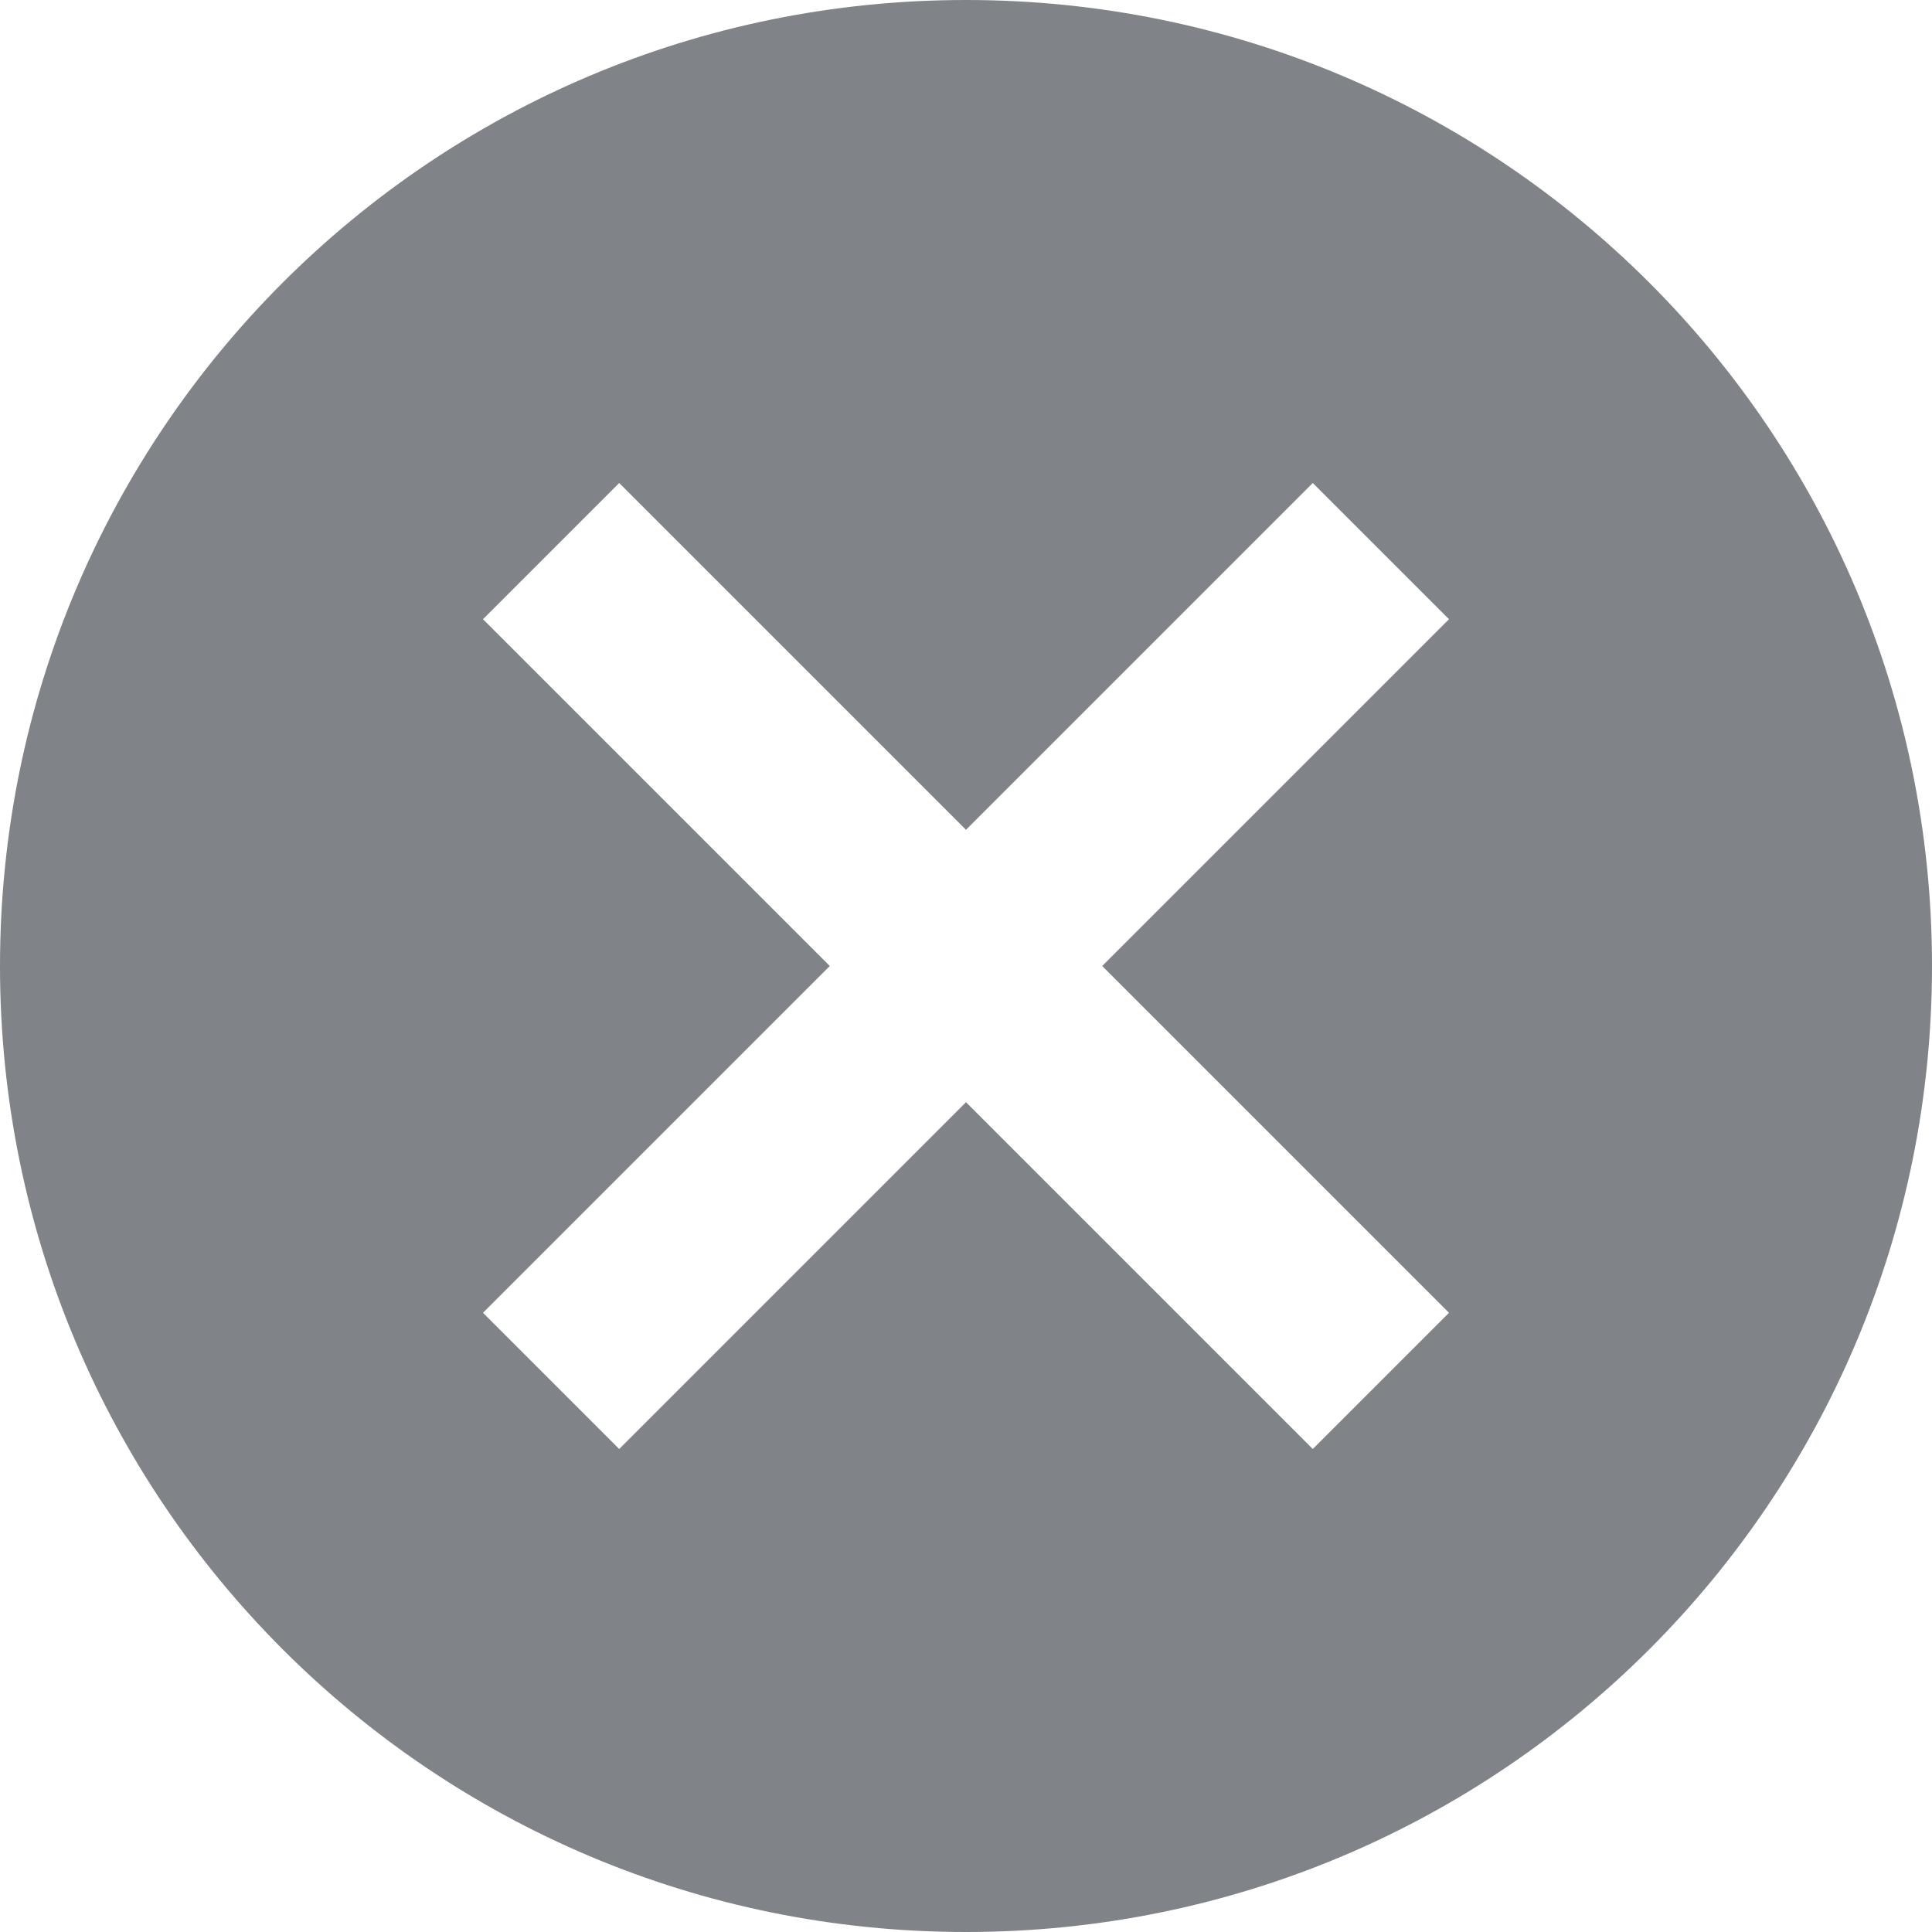
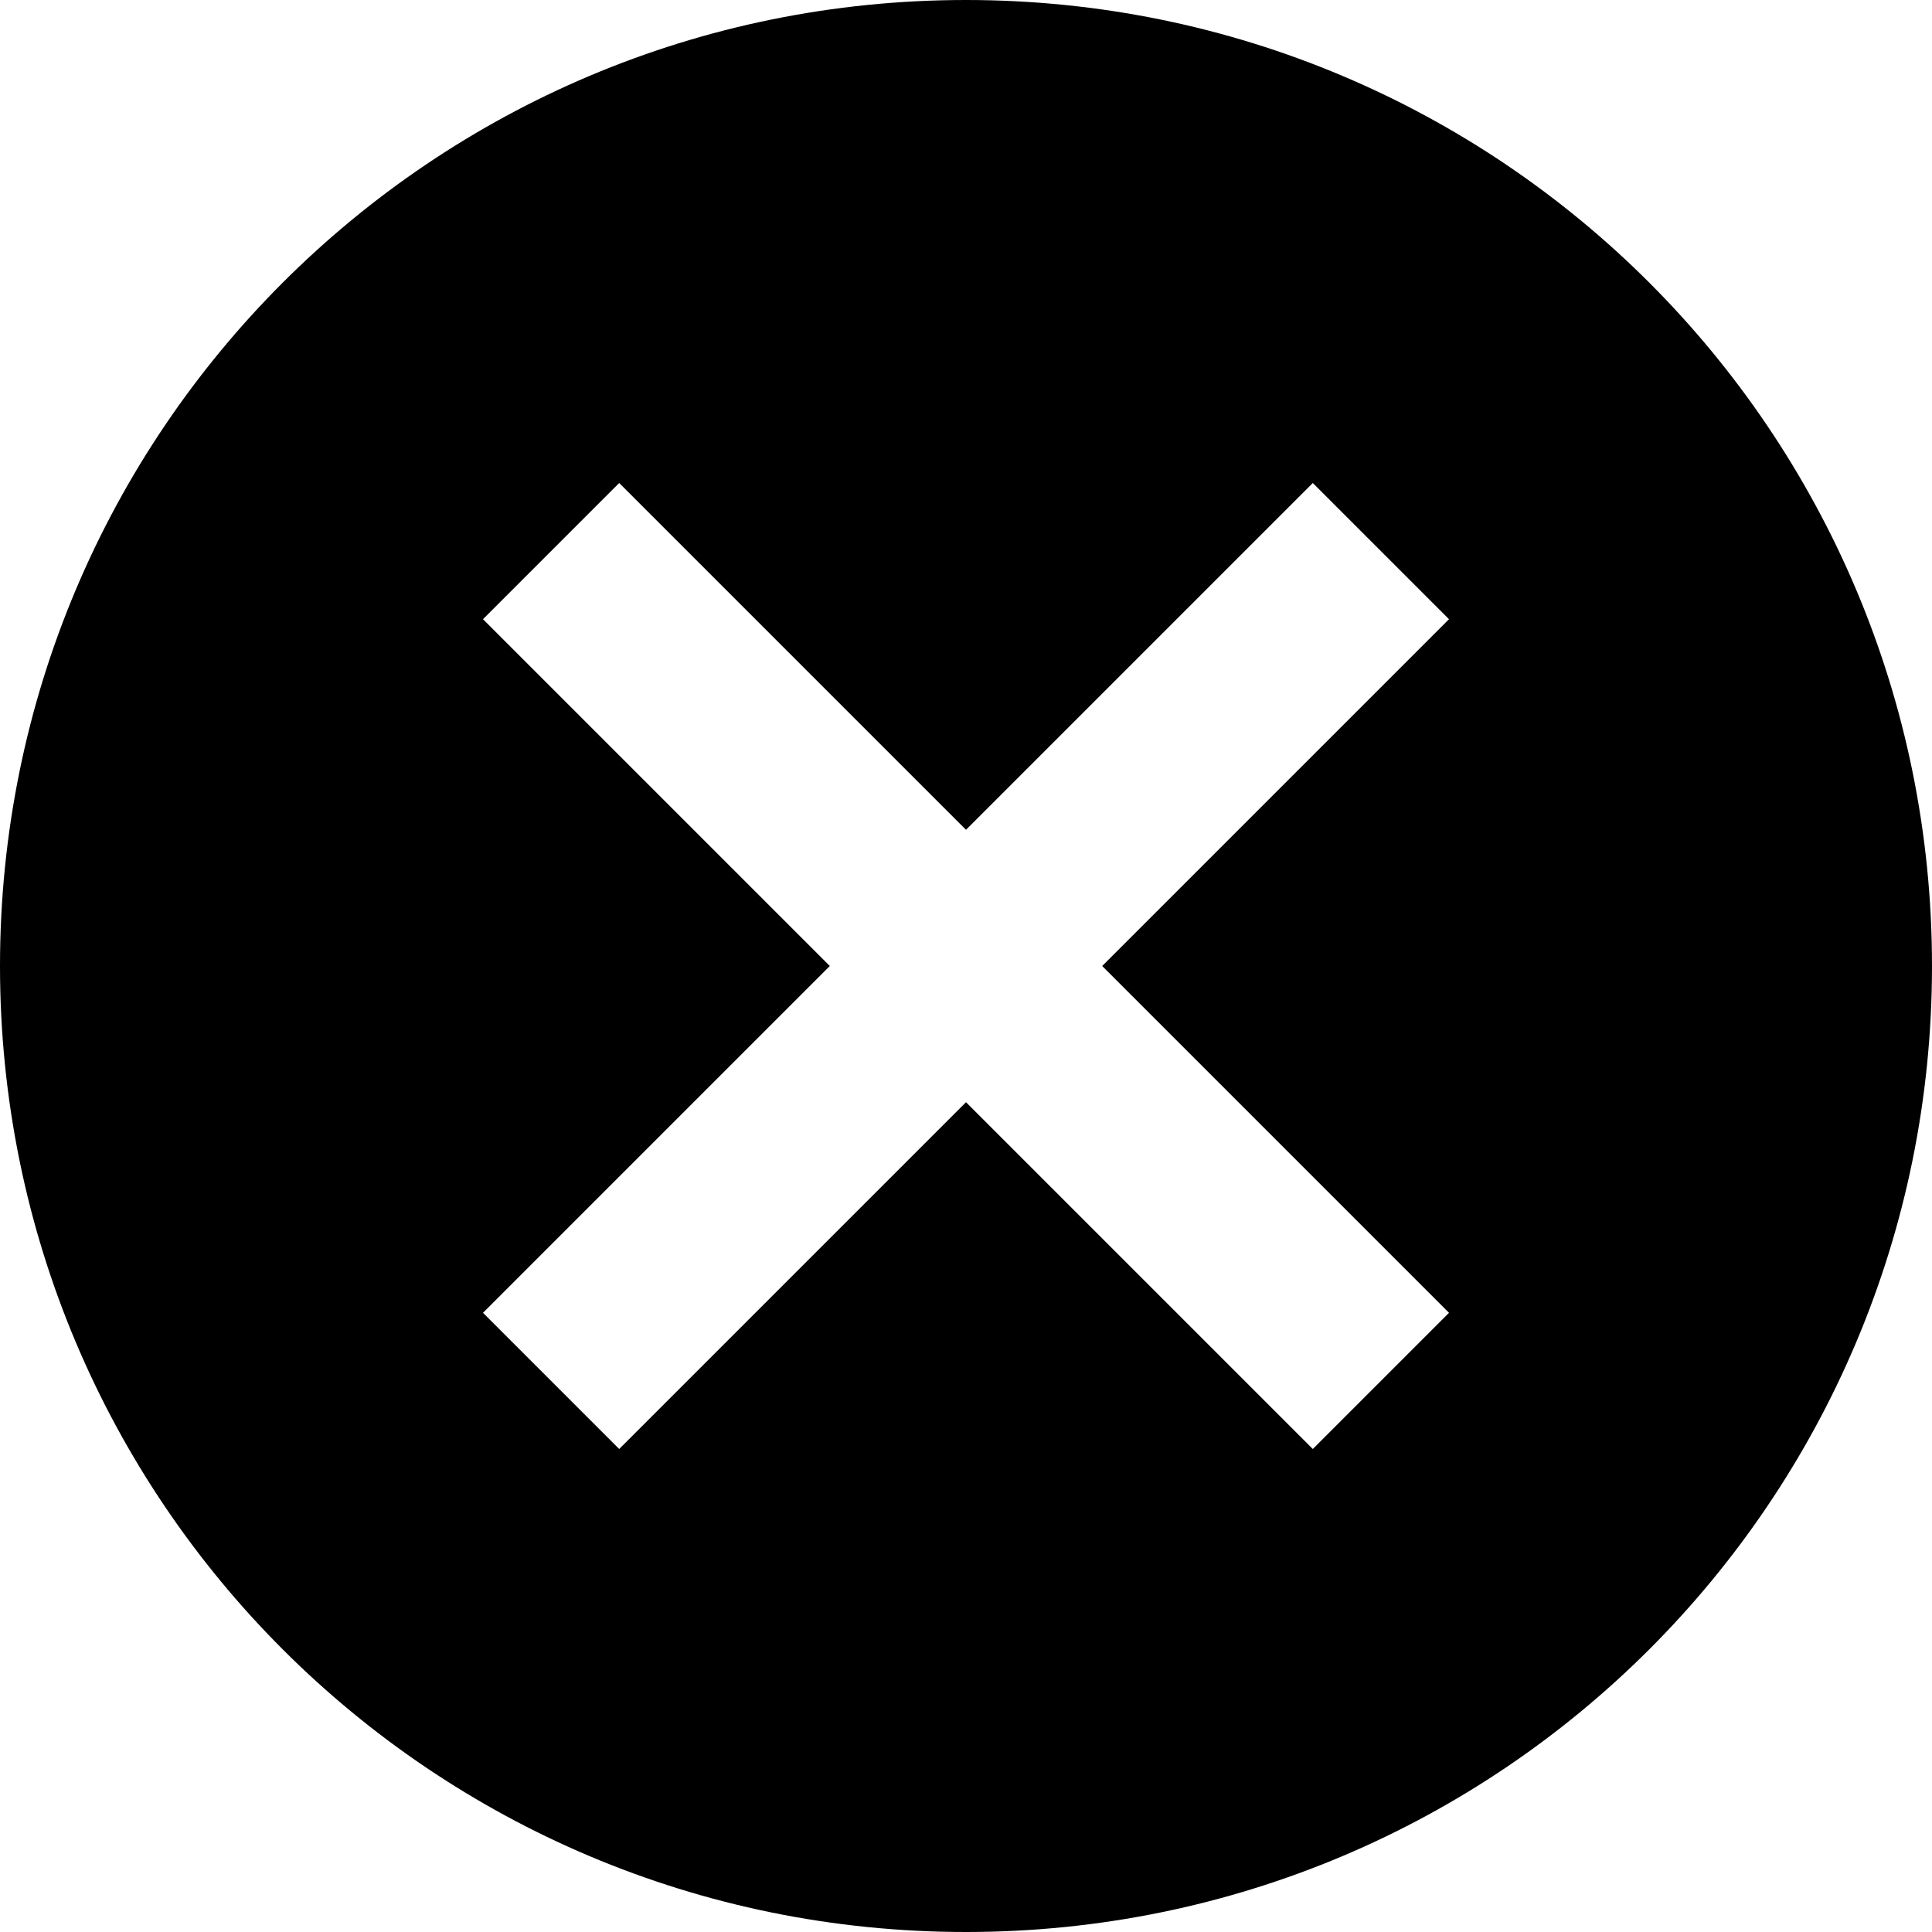
<svg xmlns="http://www.w3.org/2000/svg" width="18" height="18" viewBox="0 0 18 18" fill="none">
-   <path d="M9 0C4.023 0 0 4.023 0 9C0 13.977 4.023 18 9 18C13.977 18 18 13.977 18 9C18 4.023 13.977 0 9 0ZM13.5 12.231L12.231 13.5L9 10.269L5.769 13.5L4.5 12.231L7.731 9L4.5 5.769L5.769 4.5L9 7.731L12.231 4.5L13.5 5.769L10.269 9L13.5 12.231Z" fill="#808388" />
+   <path d="M9 0C4.023 0 0 4.023 0 9C0 13.977 4.023 18 9 18C13.977 18 18 13.977 18 9C18 4.023 13.977 0 9 0ZM13.5 12.231L12.231 13.5L9 10.269L5.769 13.5L4.5 12.231L7.731 9L4.5 5.769L5.769 4.5L9 7.731L12.231 4.5L13.5 5.769L10.269 9L13.5 12.231Z" fill="currentColor" />
</svg>
